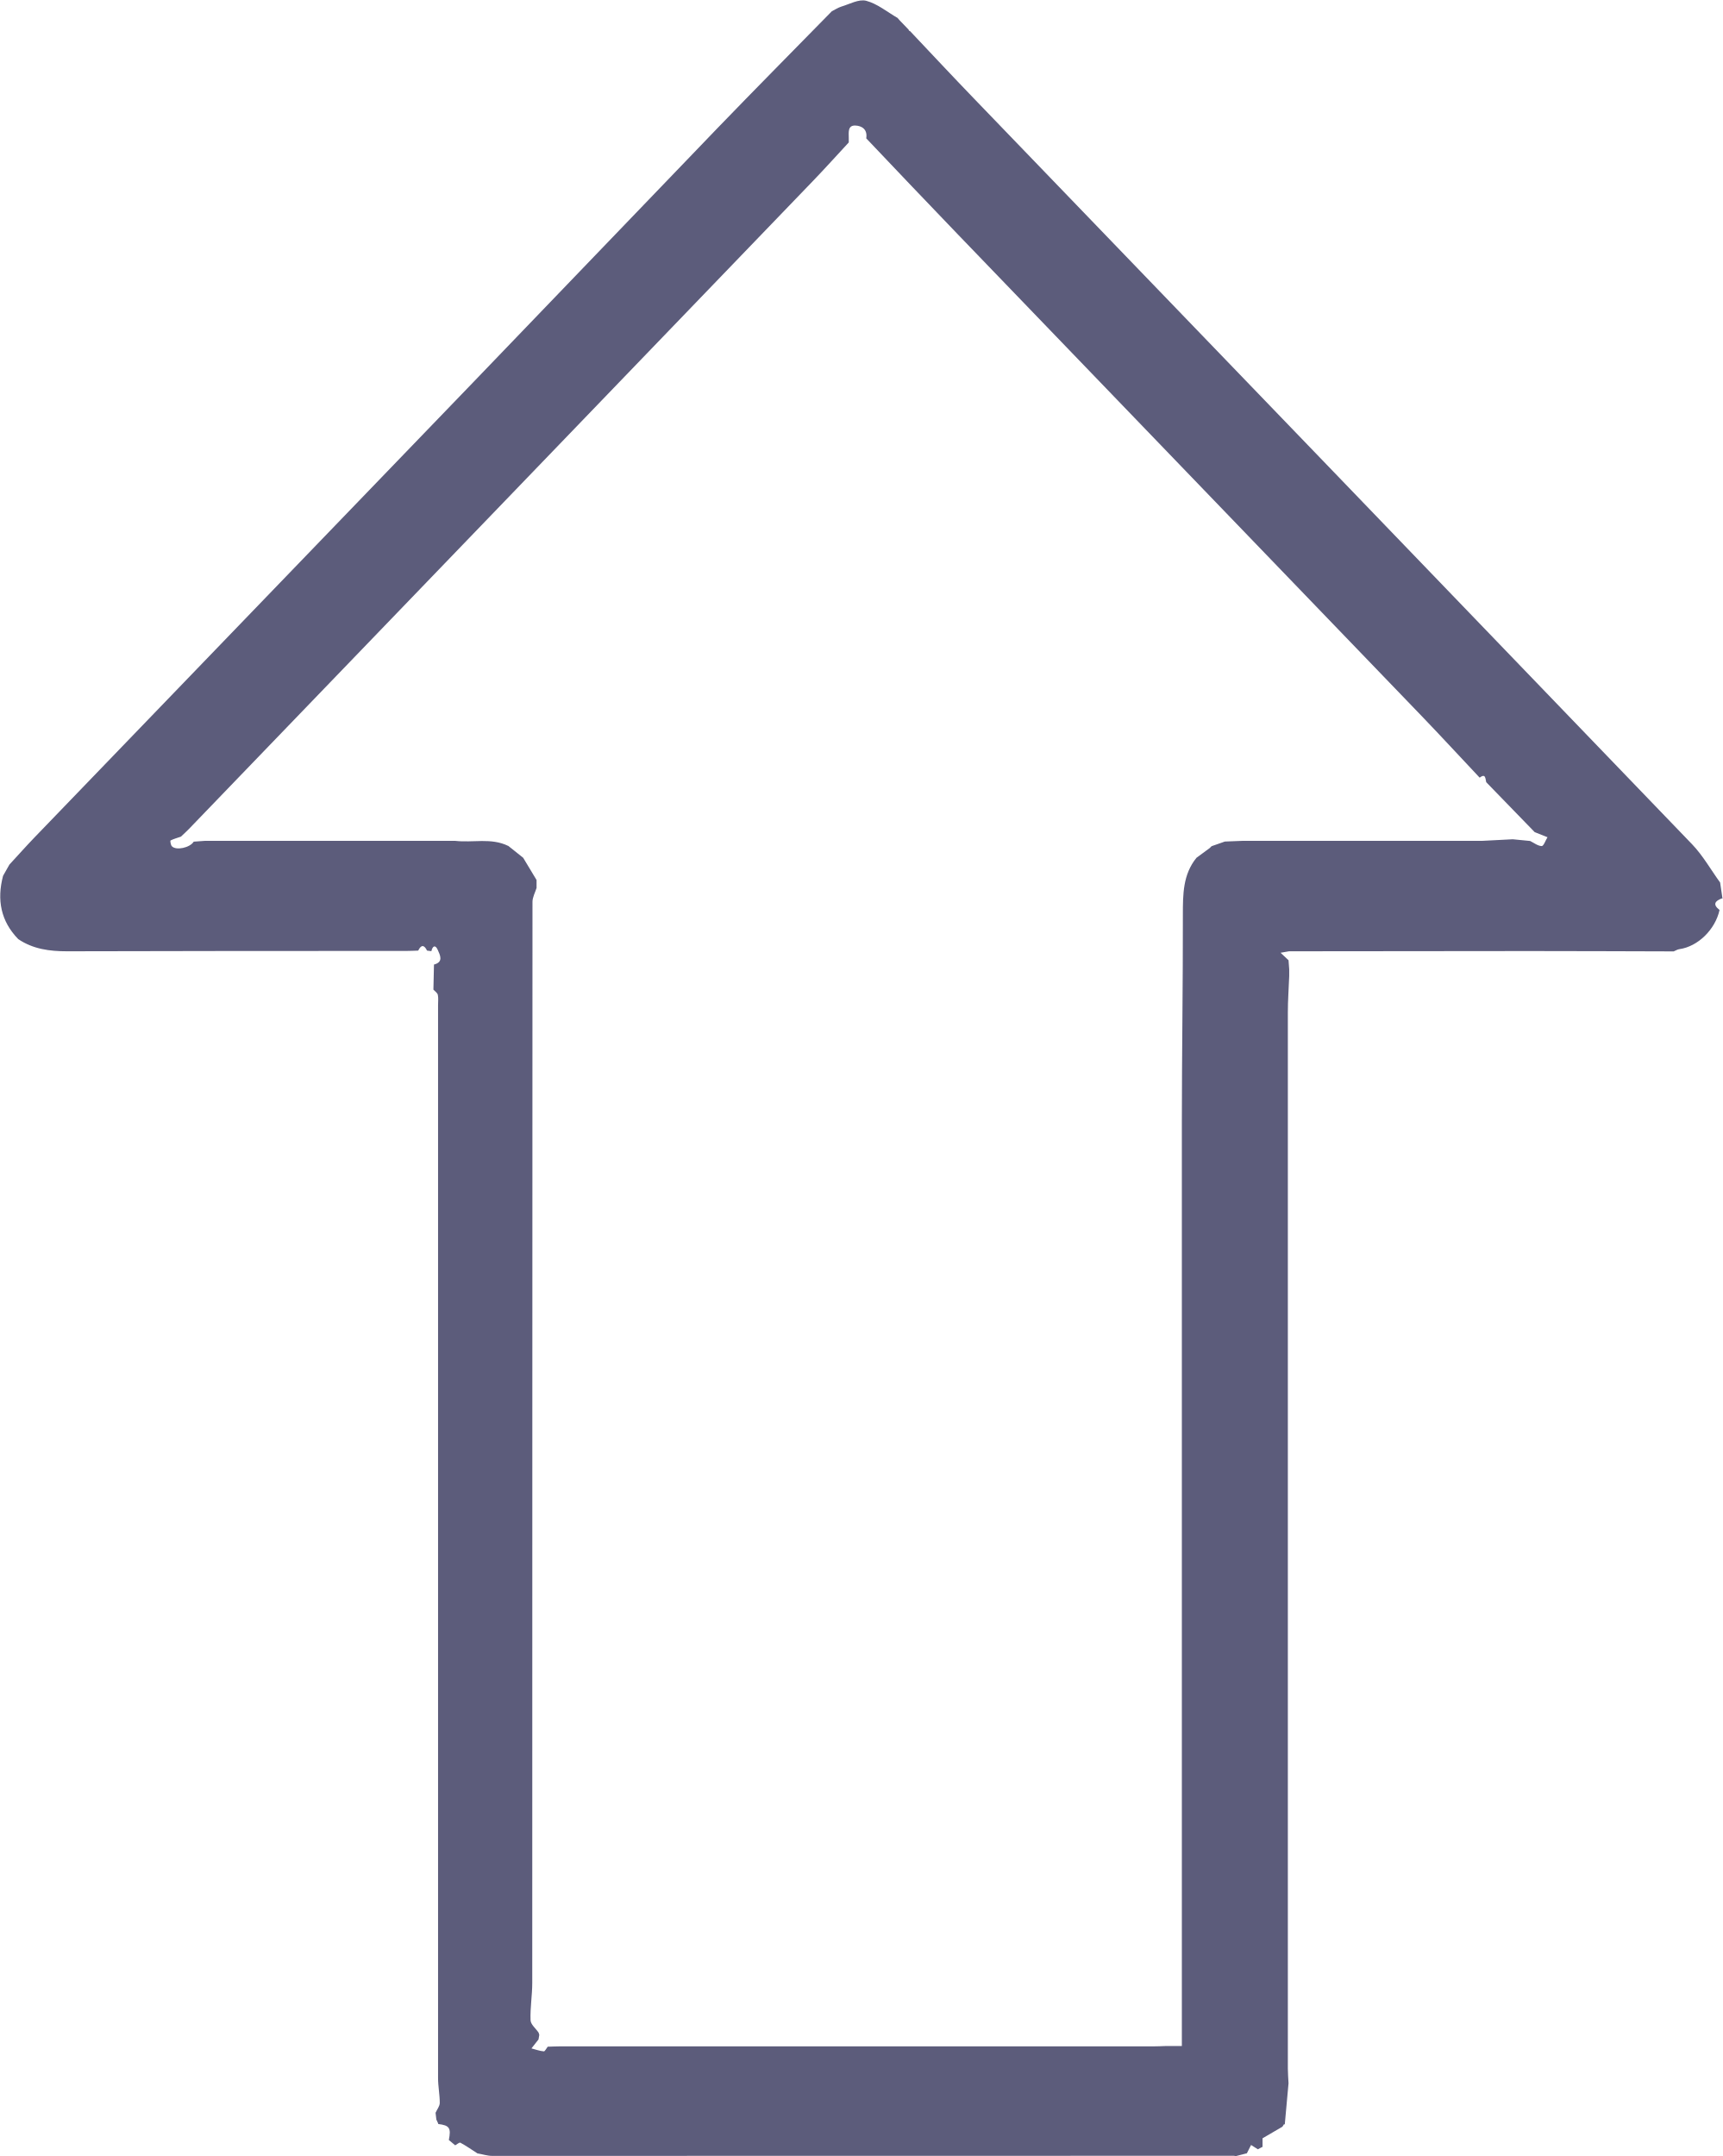
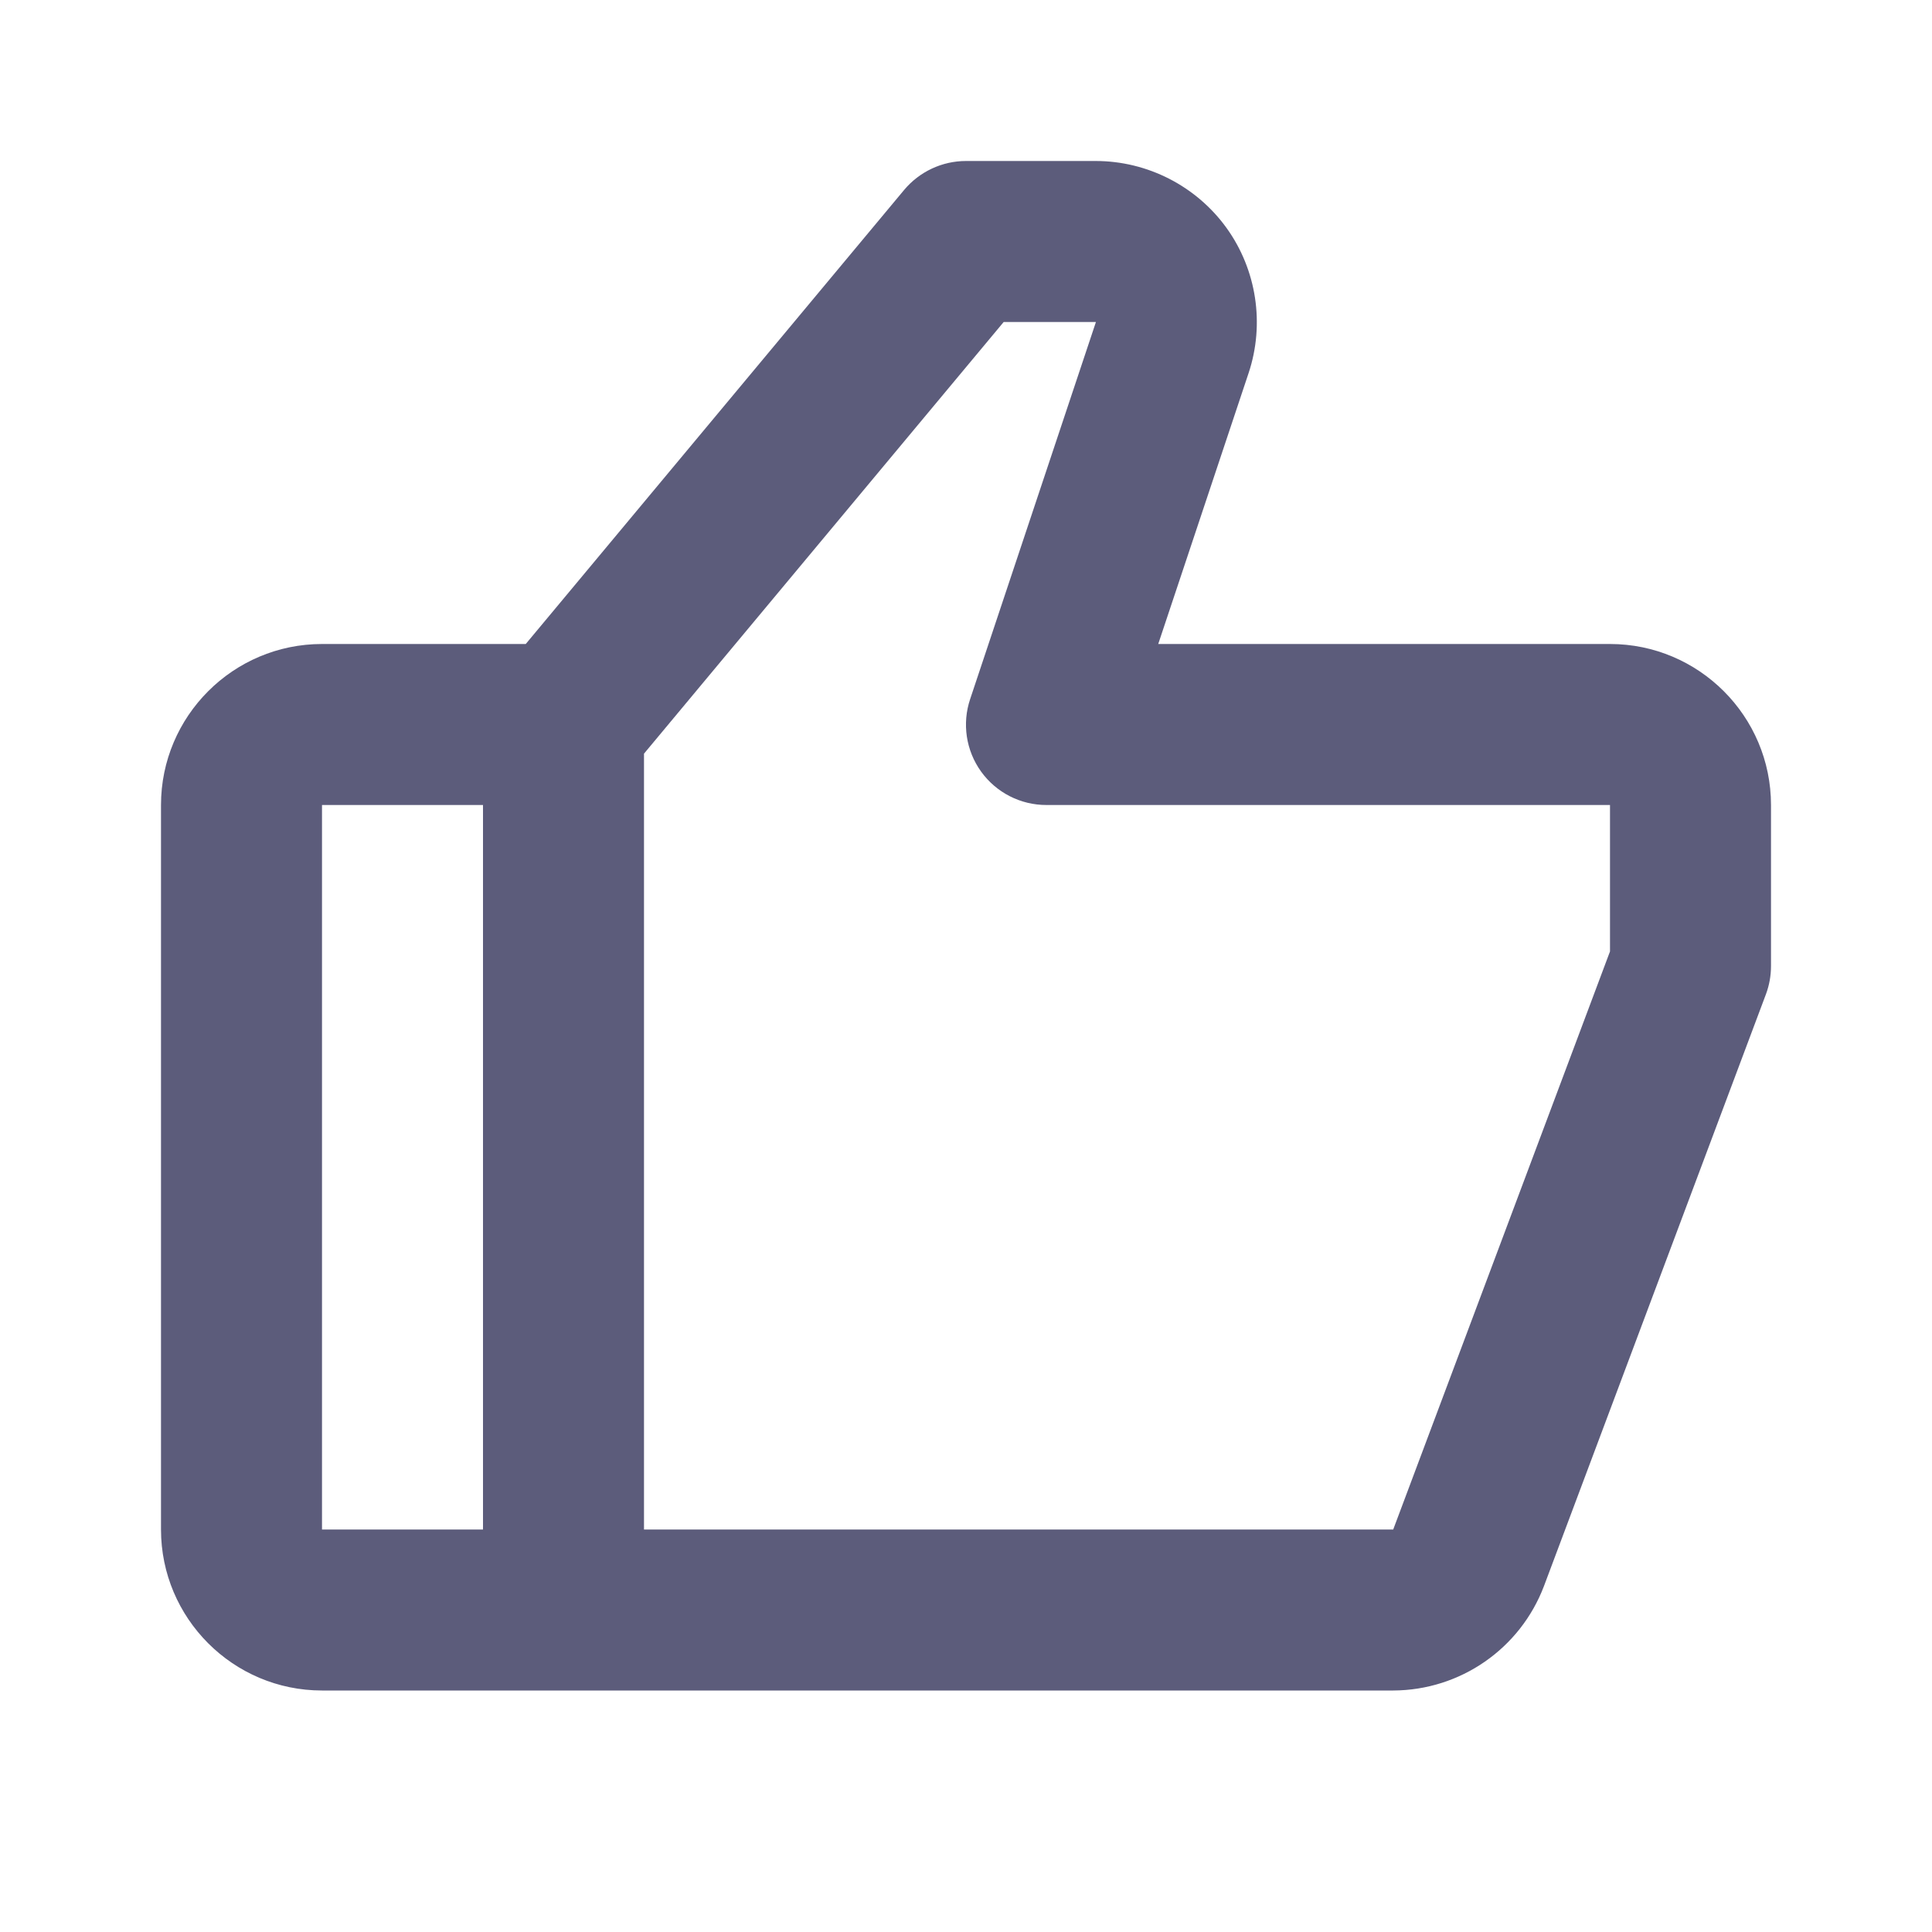
- <svg xmlns="http://www.w3.org/2000/svg" id="Layer_2" data-name="Layer 2" viewBox="0 0 151.75 189.97">
-   <defs>
-     <style>
-       .cls-1 {
-         fill: #5c5c7b;
-       }
-     </style>
-   </defs>
-   <g id="Layer_1-2" data-name="Layer 1">
-     <path class="cls-1" d="m111.23,189.17c-.13.07-.26.14-.39.21-.2-.13-.4-.26-.6-.38-.12.24-.25.49-.37.73-.32.08-.65.17-.97.25-.06-.01-.13-.03-.19-.03-21.78,0-43.56.01-65.34.01-.43,0-.87-.15-1.3-.22-.5-.32-.98-.66-1.5-.94-.09-.05-.3.14-.46.23-.19-.16-.37-.31-.56-.47.21-1.06.06-1.29-.94-1.41,0,0,0-.05,0-.05-.05-.11-.11-.23-.16-.34-.02-.2-.04-.4-.07-.6.13-.29.37-.58.37-.87,0-.73-.15-1.46-.15-2.18,0-31.52,0-63.03,0-94.55,0-.3.04-.61-.02-.9-.04-.18-.25-.31-.39-.46l.05-2.21c.86-.22.54-.83.33-1.3-.21-.47-.45-.35-.56.12-.13-.02-.25-.04-.38-.05-.26-.53-.52-.53-.78,0-.35.01-.71.03-1.06.03-9.96,0-19.92,0-29.88.03-1.54,0-2.99-.19-4.3-1.07-1.54-1.58-1.9-3.46-1.34-5.58.19-.33.37-.66.56-.99.73-.79,1.45-1.6,2.19-2.37,12.89-13.38,25.8-26.76,38.69-40.14,7.19-7.46,14.35-14.95,21.54-22.41,3.33-3.45,6.7-6.85,10.05-10.27.28-.14.55-.32.84-.41.73-.22,1.54-.68,2.19-.51.98.26,1.84.98,2.76,1.51.07.08.14.15.2.23.11.11.22.23.33.34.15.16.3.31.45.47.01.07.05.11.12.12,1.87,1.98,3.73,3.97,5.62,5.93,21.1,21.9,42.21,43.8,63.29,65.72.95.99,1.65,2.24,2.47,3.37.07.47.14.95.21,1.42l-.06-.02c-.6.23-.83.53-.2,1.02-.38,1.73-1.91,3.22-3.53,3.45-.17.02-.34.13-.51.2-4.2-.01-8.39-.03-12.59-.03-7.1,0-14.2.01-21.31.02-.25.04-.49.09-.74.13.23.22.46.44.7.66.02.27.04.54.06.8,0,.2,0,.4,0,.6-.04,1.07-.12,2.13-.12,3.2,0,31.02,0,62.03,0,93.05,0,.43.04.86.06,1.3l-.33,3.63-.07-.02c-.05.07-.09.15-.14.22h0c-.55.32-1.1.64-1.75,1.02v.79ZM44.77,74.52l1.33,1.06c.39.65.79,1.31,1.18,1.96,0,.23,0,.46,0,.7-.13.41-.36.82-.36,1.23-.02,31.75-.01,63.49-.02,95.24,0,1.1-.19,2.2-.15,3.29.01.38.46.73.71,1.1.02.07.04.13.06.2-.02.13-.04.27-.07.4-.21.26-.41.53-.62.79.36.09.72.23,1.09.26.1,0,.23-.27.34-.41.35-.01.71-.03,1.06-.03,17.44,0,34.88,0,52.32,0,.35,0,.71-.02,1.06-.03h1.44c0-2.12,0-4.15,0-6.19,0-25.04,0-50.09,0-75.13,0-6.12.1-12.23.09-18.35,0-1.8,0-3.56,1.2-5.03.39-.29.78-.58,1.17-.86.05-.05.11-.11.16-.16.39-.14.78-.28,1.17-.41.51-.02,1.03-.04,1.54-.06.9,0,1.81,0,2.71,0,6.13,0,12.27,0,18.4,0,.91-.05,1.81-.1,2.72-.14l1.53.15c.34.17.68.44,1.02.45.17,0,.34-.51.51-.78-.38-.15-.75-.3-1.13-.45-1.42-1.47-2.85-2.93-4.27-4.4-.08-.3-.04-.81-.58-.4-1.7-1.81-3.39-3.64-5.11-5.43-13.62-14.15-27.25-28.3-40.88-42.45-2.7-2.8-5.38-5.63-8.06-8.45.13-.8-.4-1.11-.97-1.13-.68-.02-.57.63-.57,1.1,0,.13,0,.26,0,.39-1.05,1.13-2.07,2.27-3.14,3.38-8.98,9.33-17.97,18.66-26.95,27.99-9.35,9.71-18.71,19.42-28.06,29.13-.22.23-.47.45-.7.67-.31.11-.63.19-.92.34-.03.02.02.39.12.5.37.41,1.61.13,1.93-.4.32-.02.65-.04.97-.07,1.23,0,2.45,0,3.68,0,6.13,0,12.27,0,18.4,0,1.55.18,3.15-.29,4.65.44Z" />
-   </g>
+ <svg xmlns="http://www.w3.org/2000/svg" width="24" height="24" viewBox="0 0 24 24" style="fill: rgba(92, 92, 123, 1);transform: ;msFilter:;">
+   <path d="M20 8h-5.612l1.123-3.367c.202-.608.1-1.282-.275-1.802S14.253 2 13.612 2H12c-.297 0-.578.132-.769.36L6.531 8H4c-1.103 0-2 .897-2 2v9c0 1.103.897 2 2 2h13.307a2.01 2.01 0 0 0 1.873-1.298l2.757-7.351A1 1 0 0 0 22 12v-2c0-1.103-.897-2-2-2zM4 10h2v9H4v-9zm16 1.819L17.307 19H8V9.362L12.468 4h1.146l-1.562 4.683A.998.998 0 0 0 13 10h7v1.819z" />
</svg>
